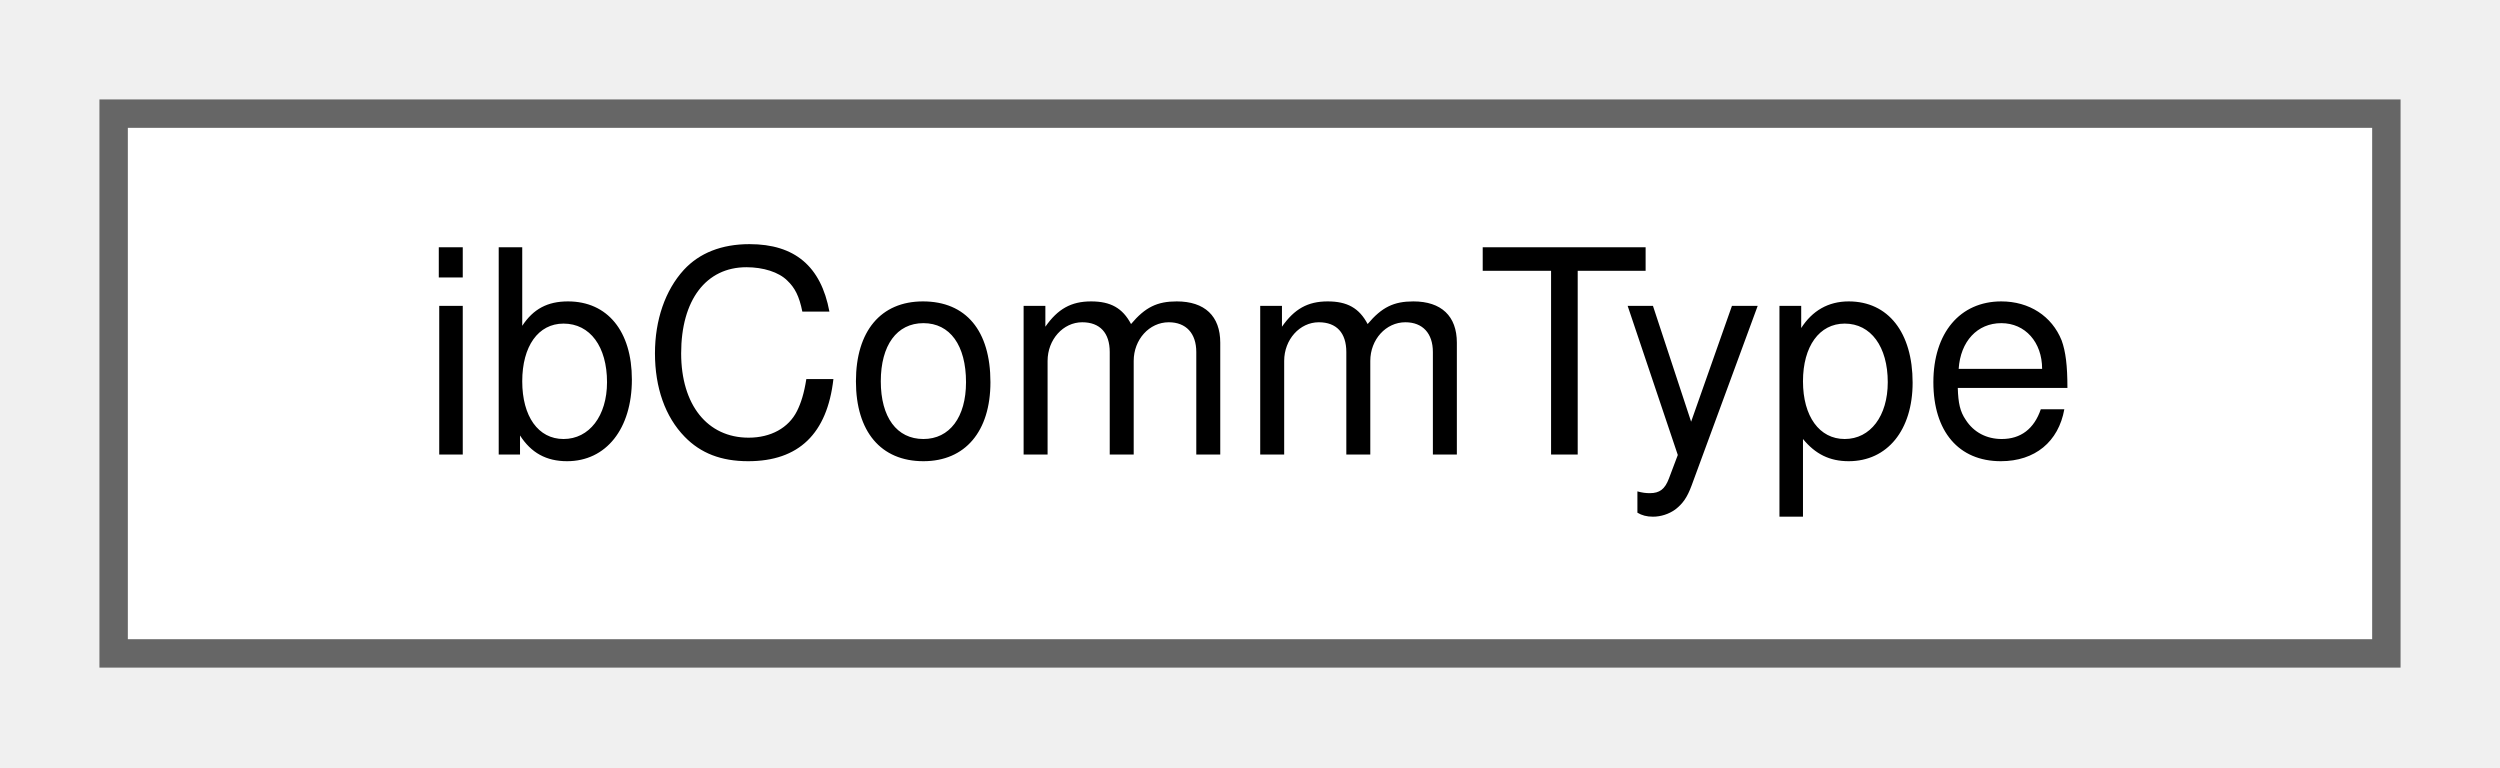
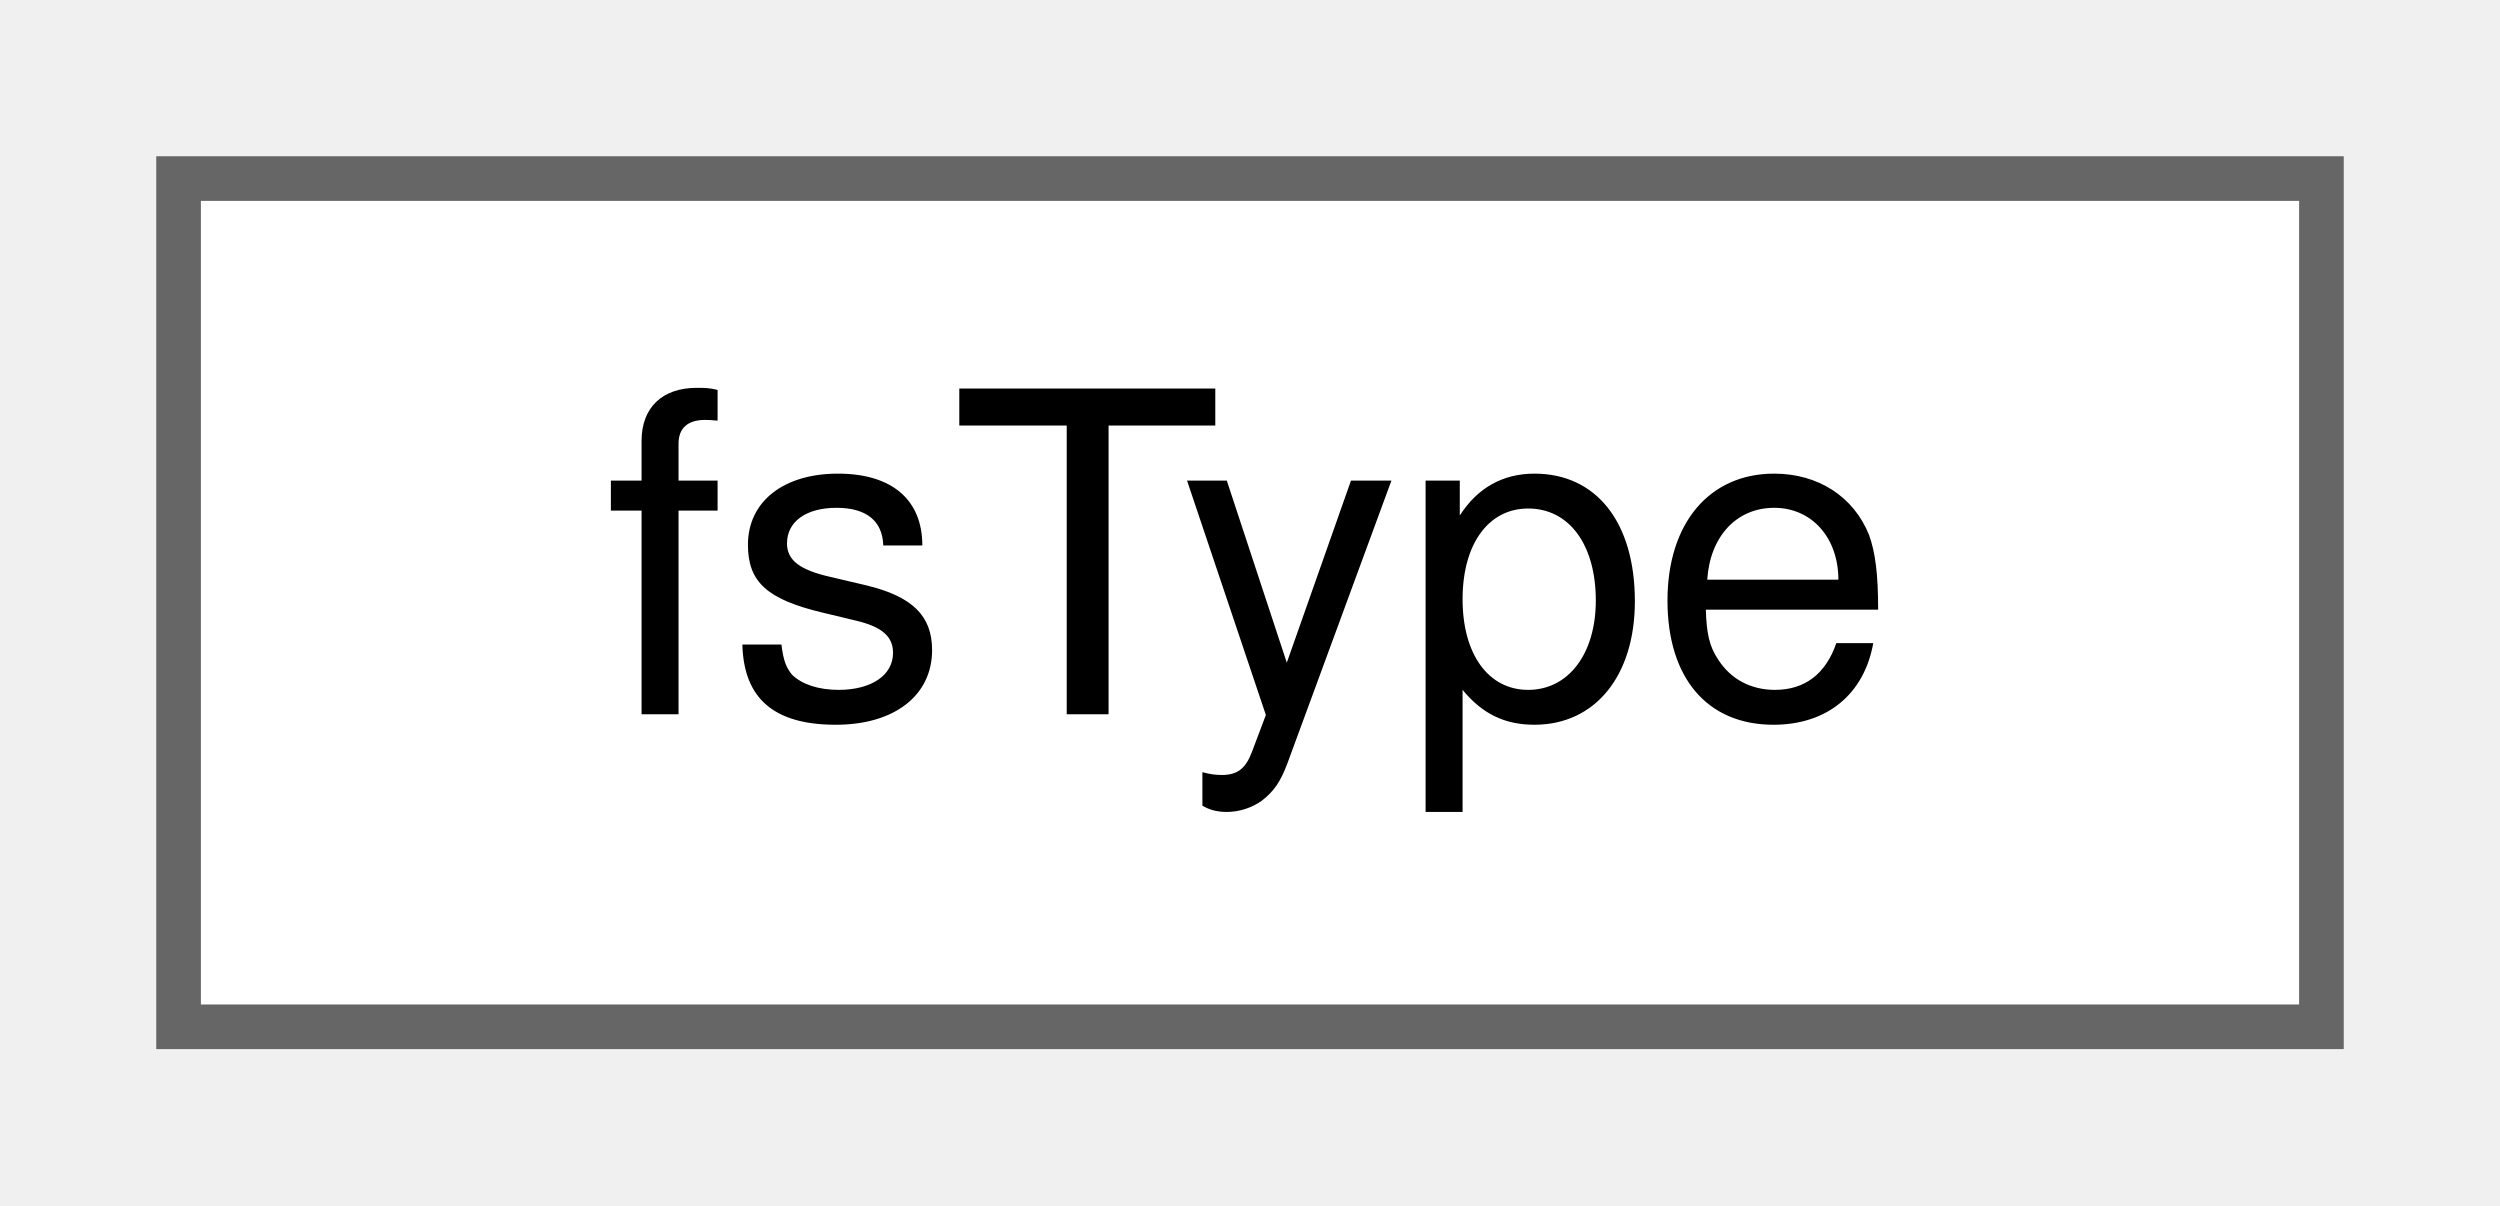
- <svg xmlns="http://www.w3.org/2000/svg" xmlns:xlink="http://www.w3.org/1999/xlink" width="88pt" height="27pt" viewBox="0.00 0.00 88.00 27.00">
+ <svg xmlns="http://www.w3.org/2000/svg" xmlns:xlink="http://www.w3.org/1999/xlink" width="56pt" height="27pt" viewBox="0.00 0.00 56.00 27.00">
  <g id="graph0" class="graph" transform="scale(1 1) rotate(0) translate(4 23)">
    <g id="Node000000" class="node">
      <g id="a_Node000000">
-         <a xlink:href="classib_comm_type.html" target="_top" xlink:title=" ">
-           <polygon fill="white" stroke="#666666" points="80,-19 0,-19 0,0 80,0 80,-19" />
-           <text text-anchor="middle" x="40" y="-7" font-family="Helvetica,sans-Serif" font-size="10.00">ibCommType</text>
+         <a xlink:href="classfs_type.html" target="_top" xlink:title="Function spaces (basis) type.">
+           <polygon fill="white" stroke="#666666" points="48,-19 0,-19 0,0 48,0 48,-19" />
+           <text text-anchor="middle" x="24" y="-7" font-family="Helvetica,sans-Serif" font-size="10.00">fsType</text>
        </a>
      </g>
    </g>
  </g>
</svg>
